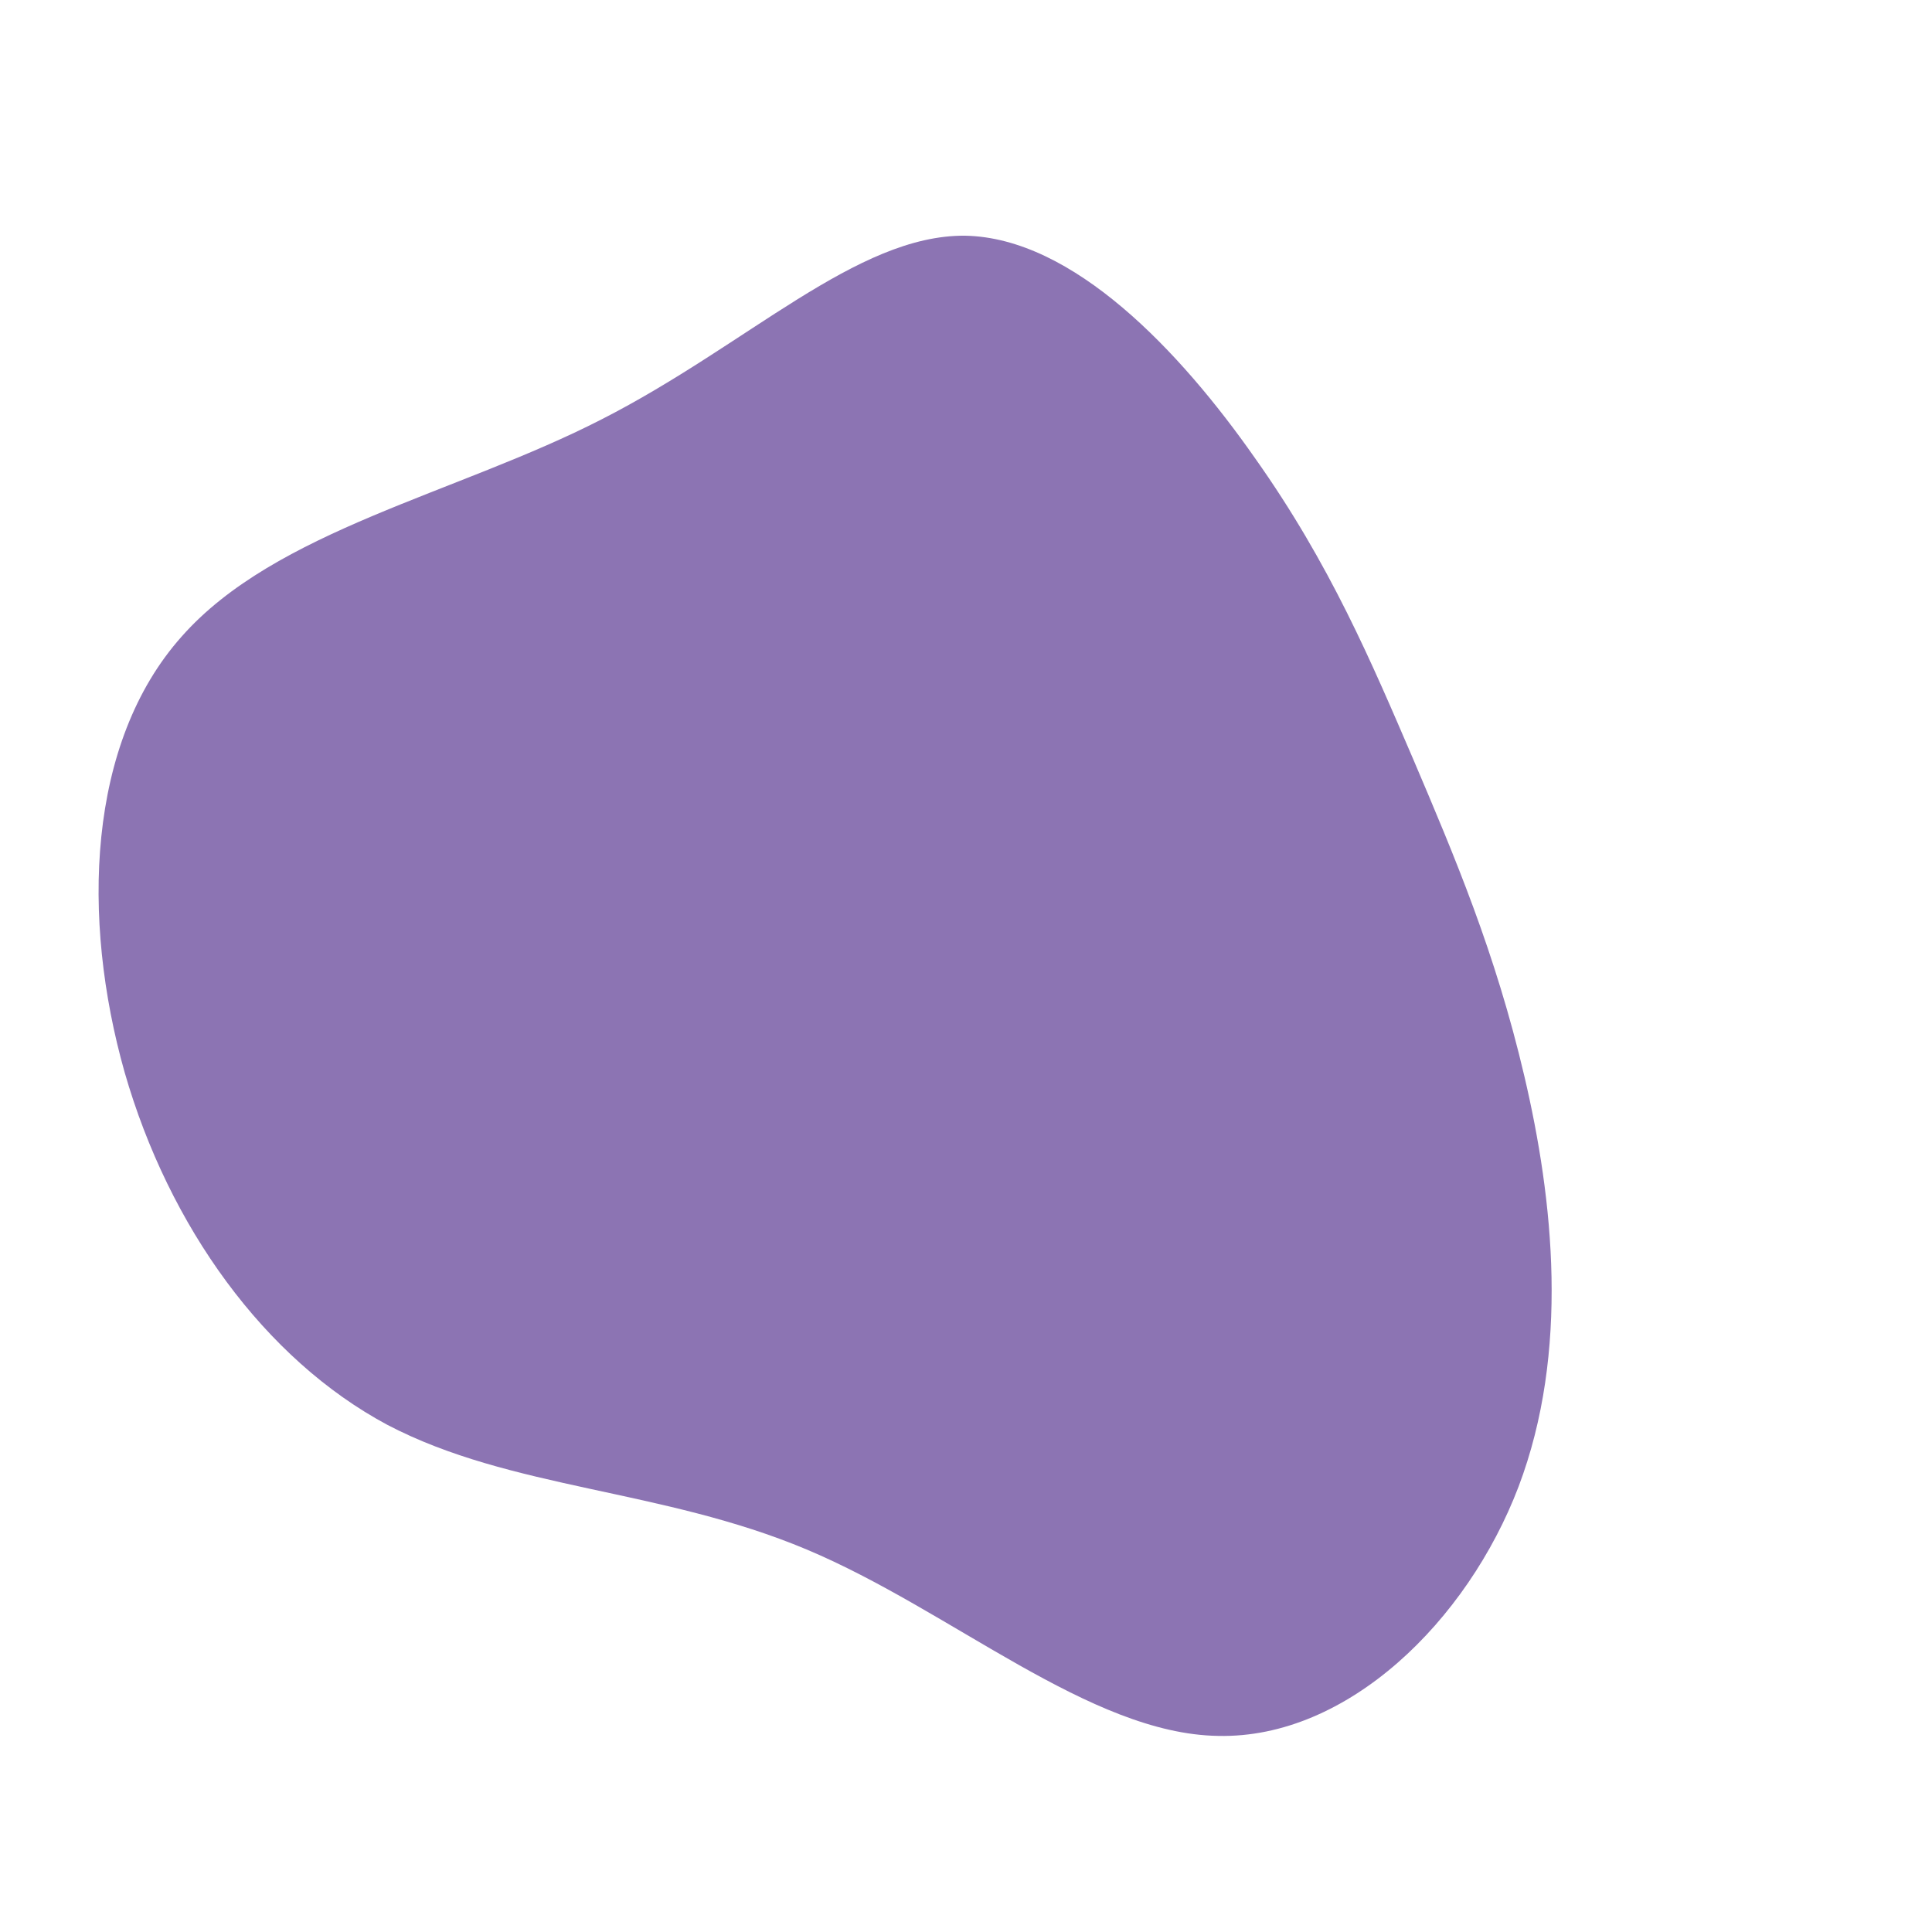
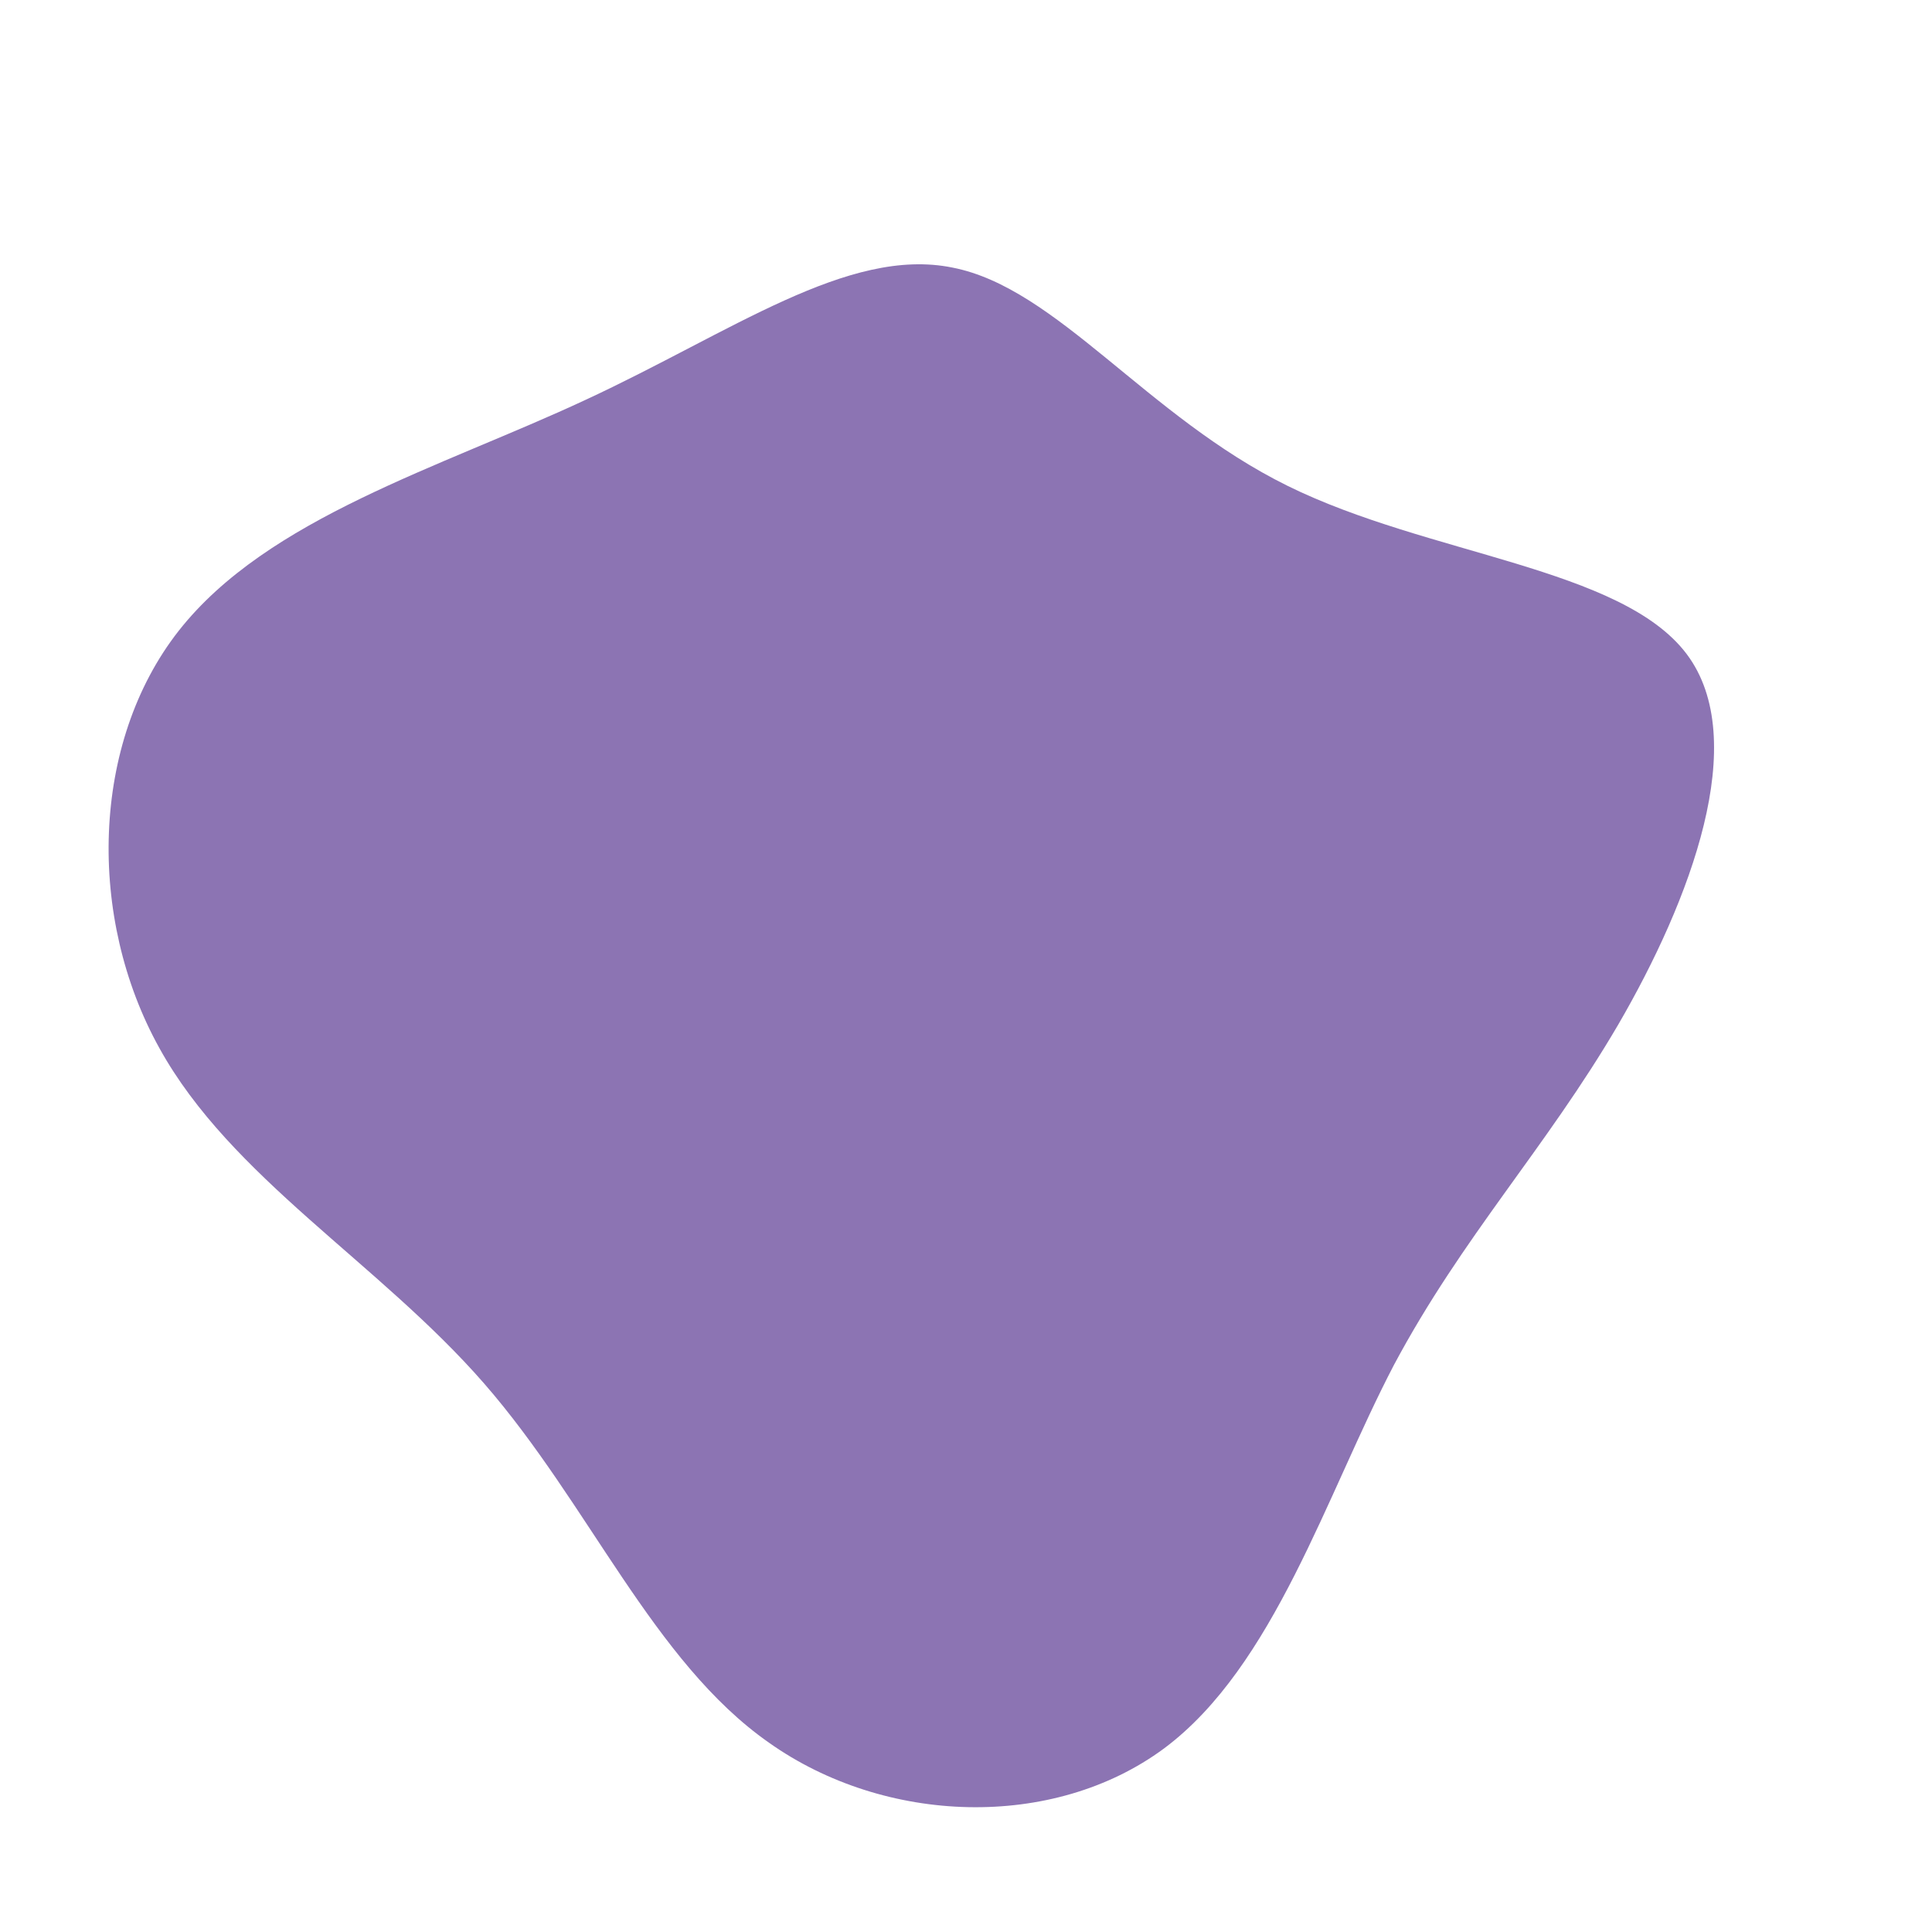
- <svg xmlns="http://www.w3.org/2000/svg" viewBox="0 0 200 200" version="1.1" id="svg2847">
-   <defs id="defs2851" />
-   <path fill="#FF0066" d="M29.9,-52.6C37.7,-41.6,42,-31.4,46.3,-21.4C50.6,-11.3,54.8,-1.4,57.8,11.4C60.8,24.2,62.5,39.9,57.2,53.9C51.9,67.8,39.5,80,26.1,79.7C12.8,79.5,-1.5,66.7,-16.5,60.4C-31.5,54.1,-47.1,54.2,-59.9,47.5C-72.6,40.7,-82.5,27,-87.1,11C-91.6,-4.9,-91,-23.1,-81.2,-34.1C-71.5,-45.1,-52.7,-48.9,-37.7,-56.6C-22.6,-64.3,-11.3,-75.7,-0.1,-75.6C11.1,-75.4,22.2,-63.6,29.9,-52.6Z" transform="translate(100 100)" id="path2845" style="fill:#8c74b3;fill-opacity:1" />
+ <svg xmlns="http://www.w3.org/2000/svg" viewBox="0 0 200 200" version="1.1" id="svg11922">
+   <defs id="defs11926" />
+   <path fill="#FF0066" d="M33.3,-49.7C47.9,-42.5,67.8,-41.3,74.6,-32.3C81.3,-23.4,75,-6.8,67.5,6.1C60,18.9,51.4,28,44.3,41.3C37.3,54.7,31.9,72.5,20.5,81C9,89.5,-8.4,88.9,-20.4,80.4C-32.4,72,-39,55.7,-49.9,43.2C-60.8,30.7,-76.1,21.9,-83.5,8.5C-91,-5,-90.6,-23.1,-81.5,-34.7C-72.3,-46.4,-54.4,-51.6,-39.4,-58.6C-24.3,-65.6,-12.2,-74.5,-1.4,-72.3C9.4,-70.2,18.7,-56.9,33.3,-49.7Z" transform="translate(100 100)" id="path11920" style="fill:#8c74b3;fill-opacity:1" />
</svg>
